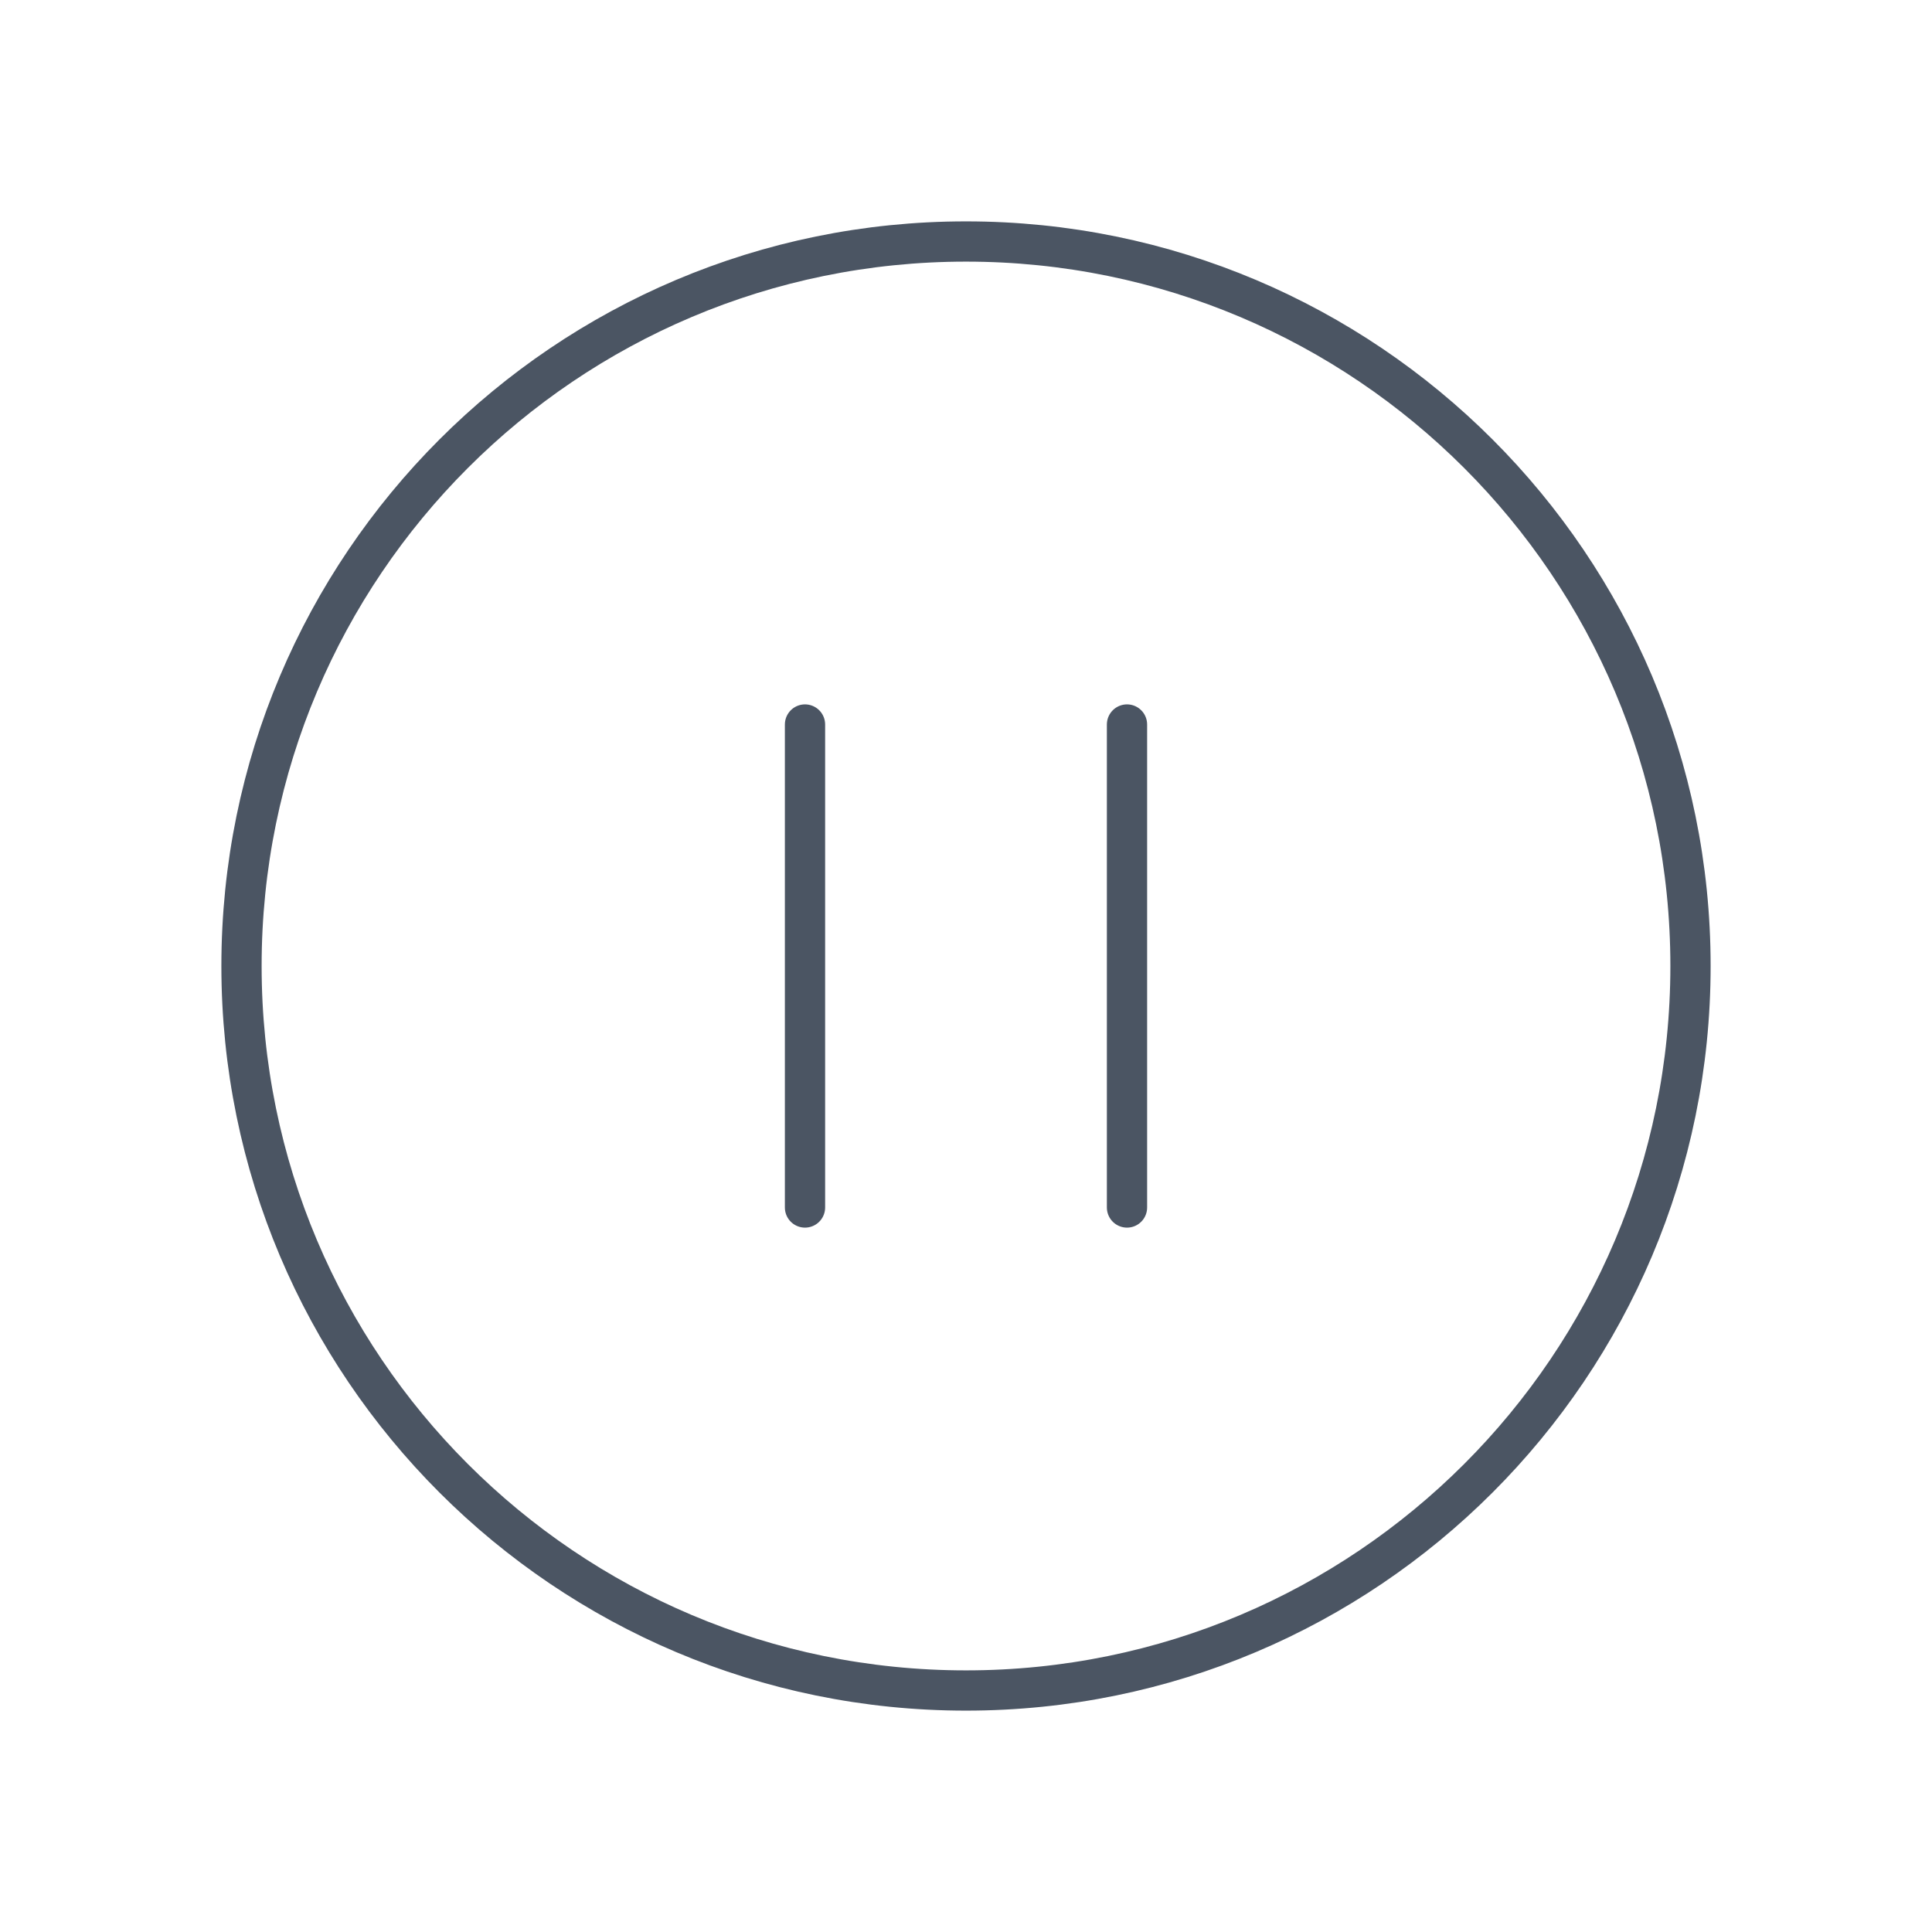
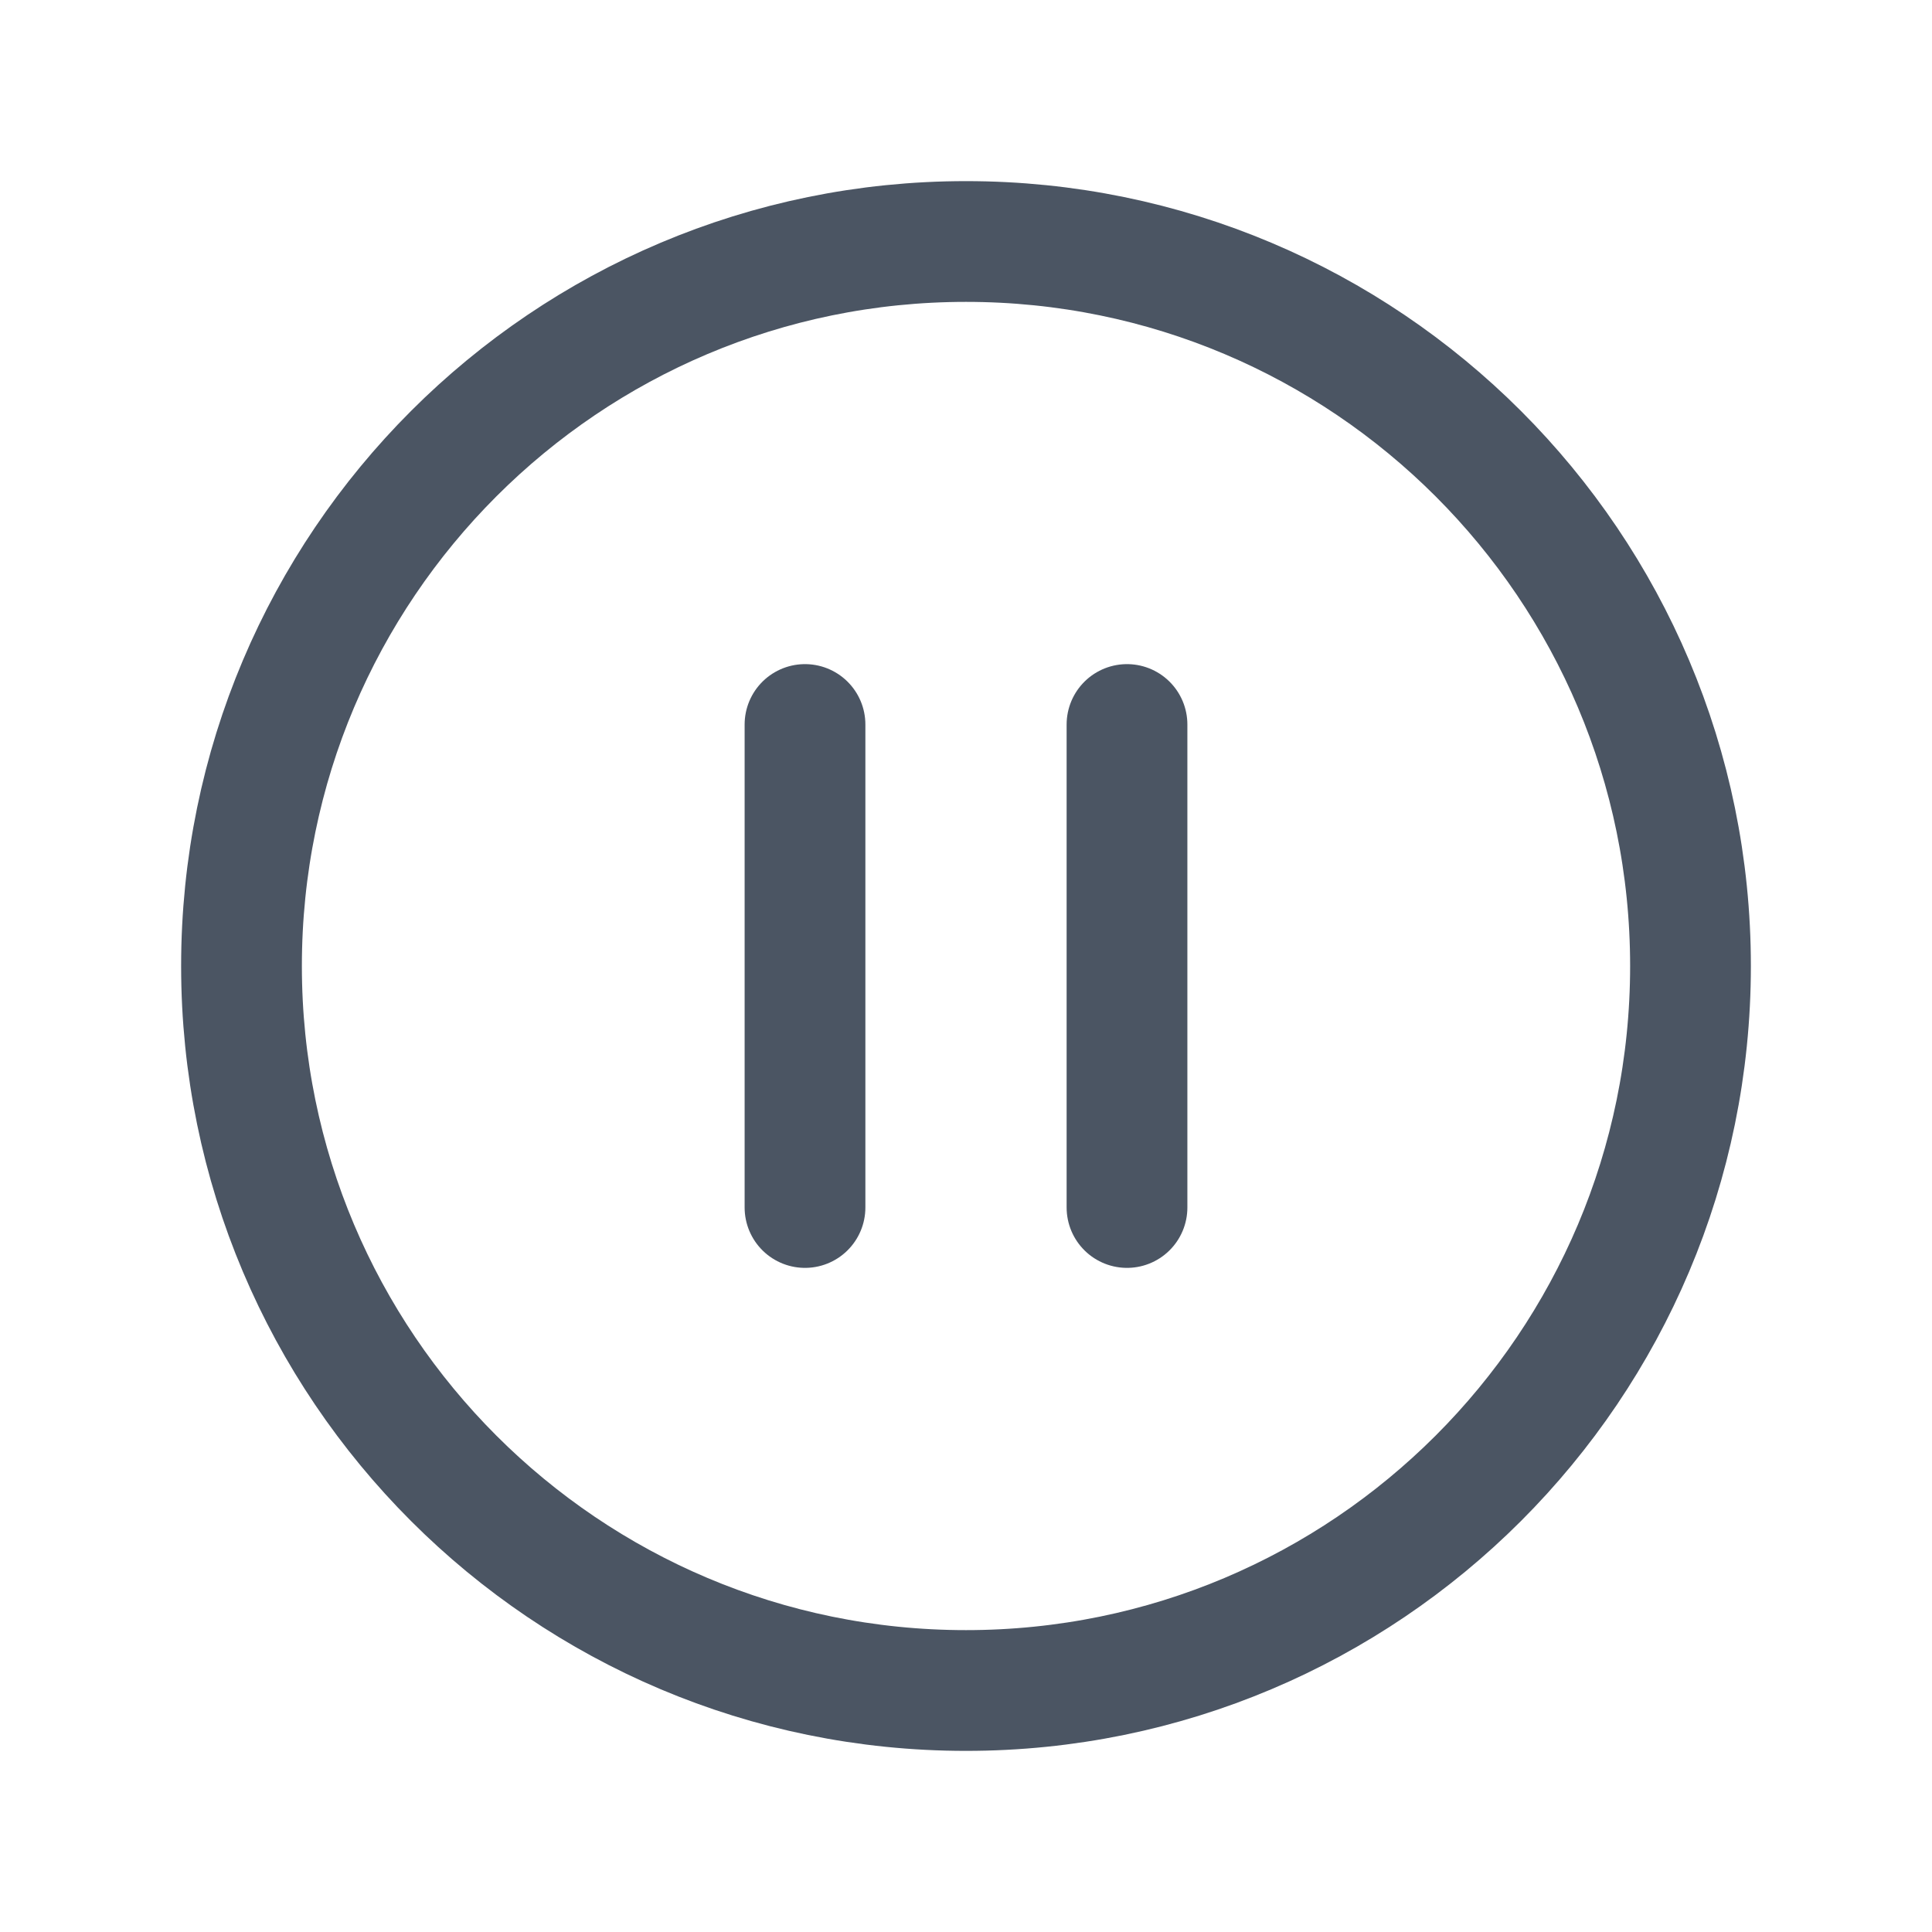
<svg xmlns="http://www.w3.org/2000/svg" width="24" height="24" viewBox="0 0 24 24" fill="none">
-   <path d="M10 9V15M14 9V15M21 12C21 16.971 16.971 21 12 21C7.029 21 3 16.971 3 12C3 7.029 7.029 3 12 3C16.971 3 21 7.029 21 12Z" stroke="#4B5563" stroke-width="0.5" stroke-linecap="round" stroke-linejoin="round" />
+   <path d="M10 9V15M14 9V15M21 12C21 16.971 16.971 21 12 21C7.029 21 3 16.971 3 12C3 7.029 7.029 3 12 3C16.971 3 21 7.029 21 12Z" stroke="#4B5563" stroke-width="1.5" stroke-linecap="round" stroke-linejoin="round" />
</svg>
